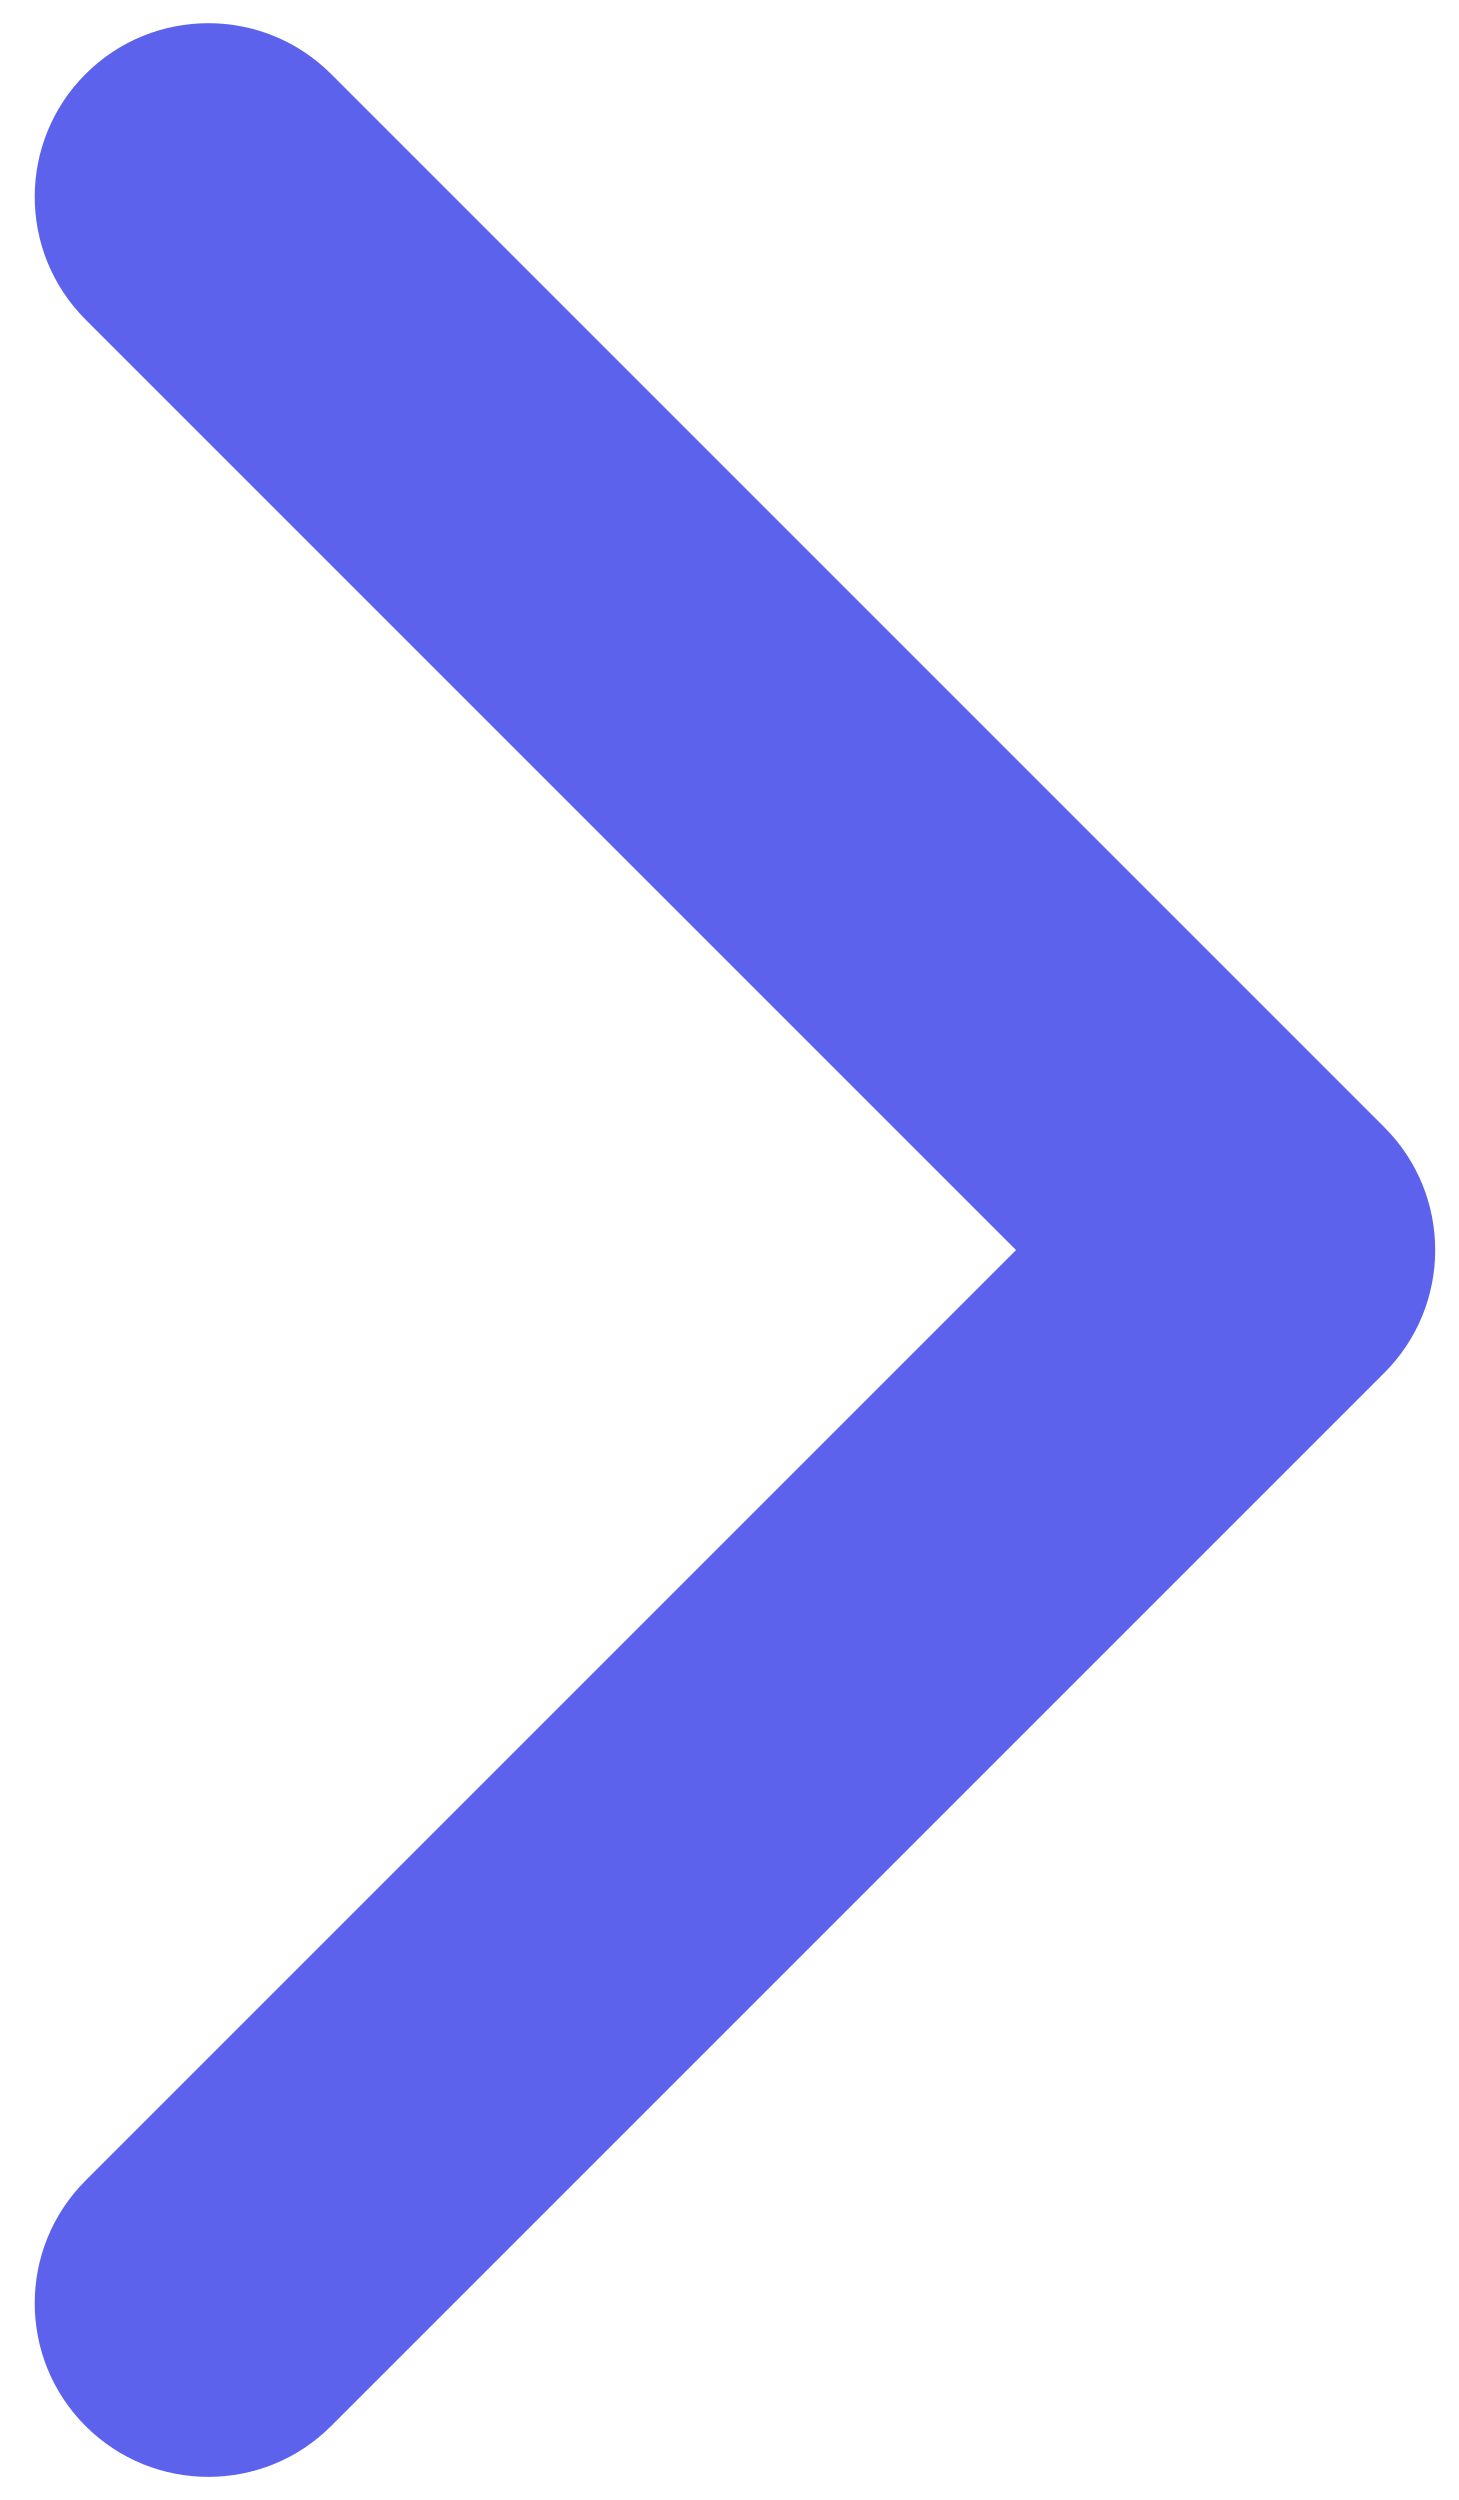
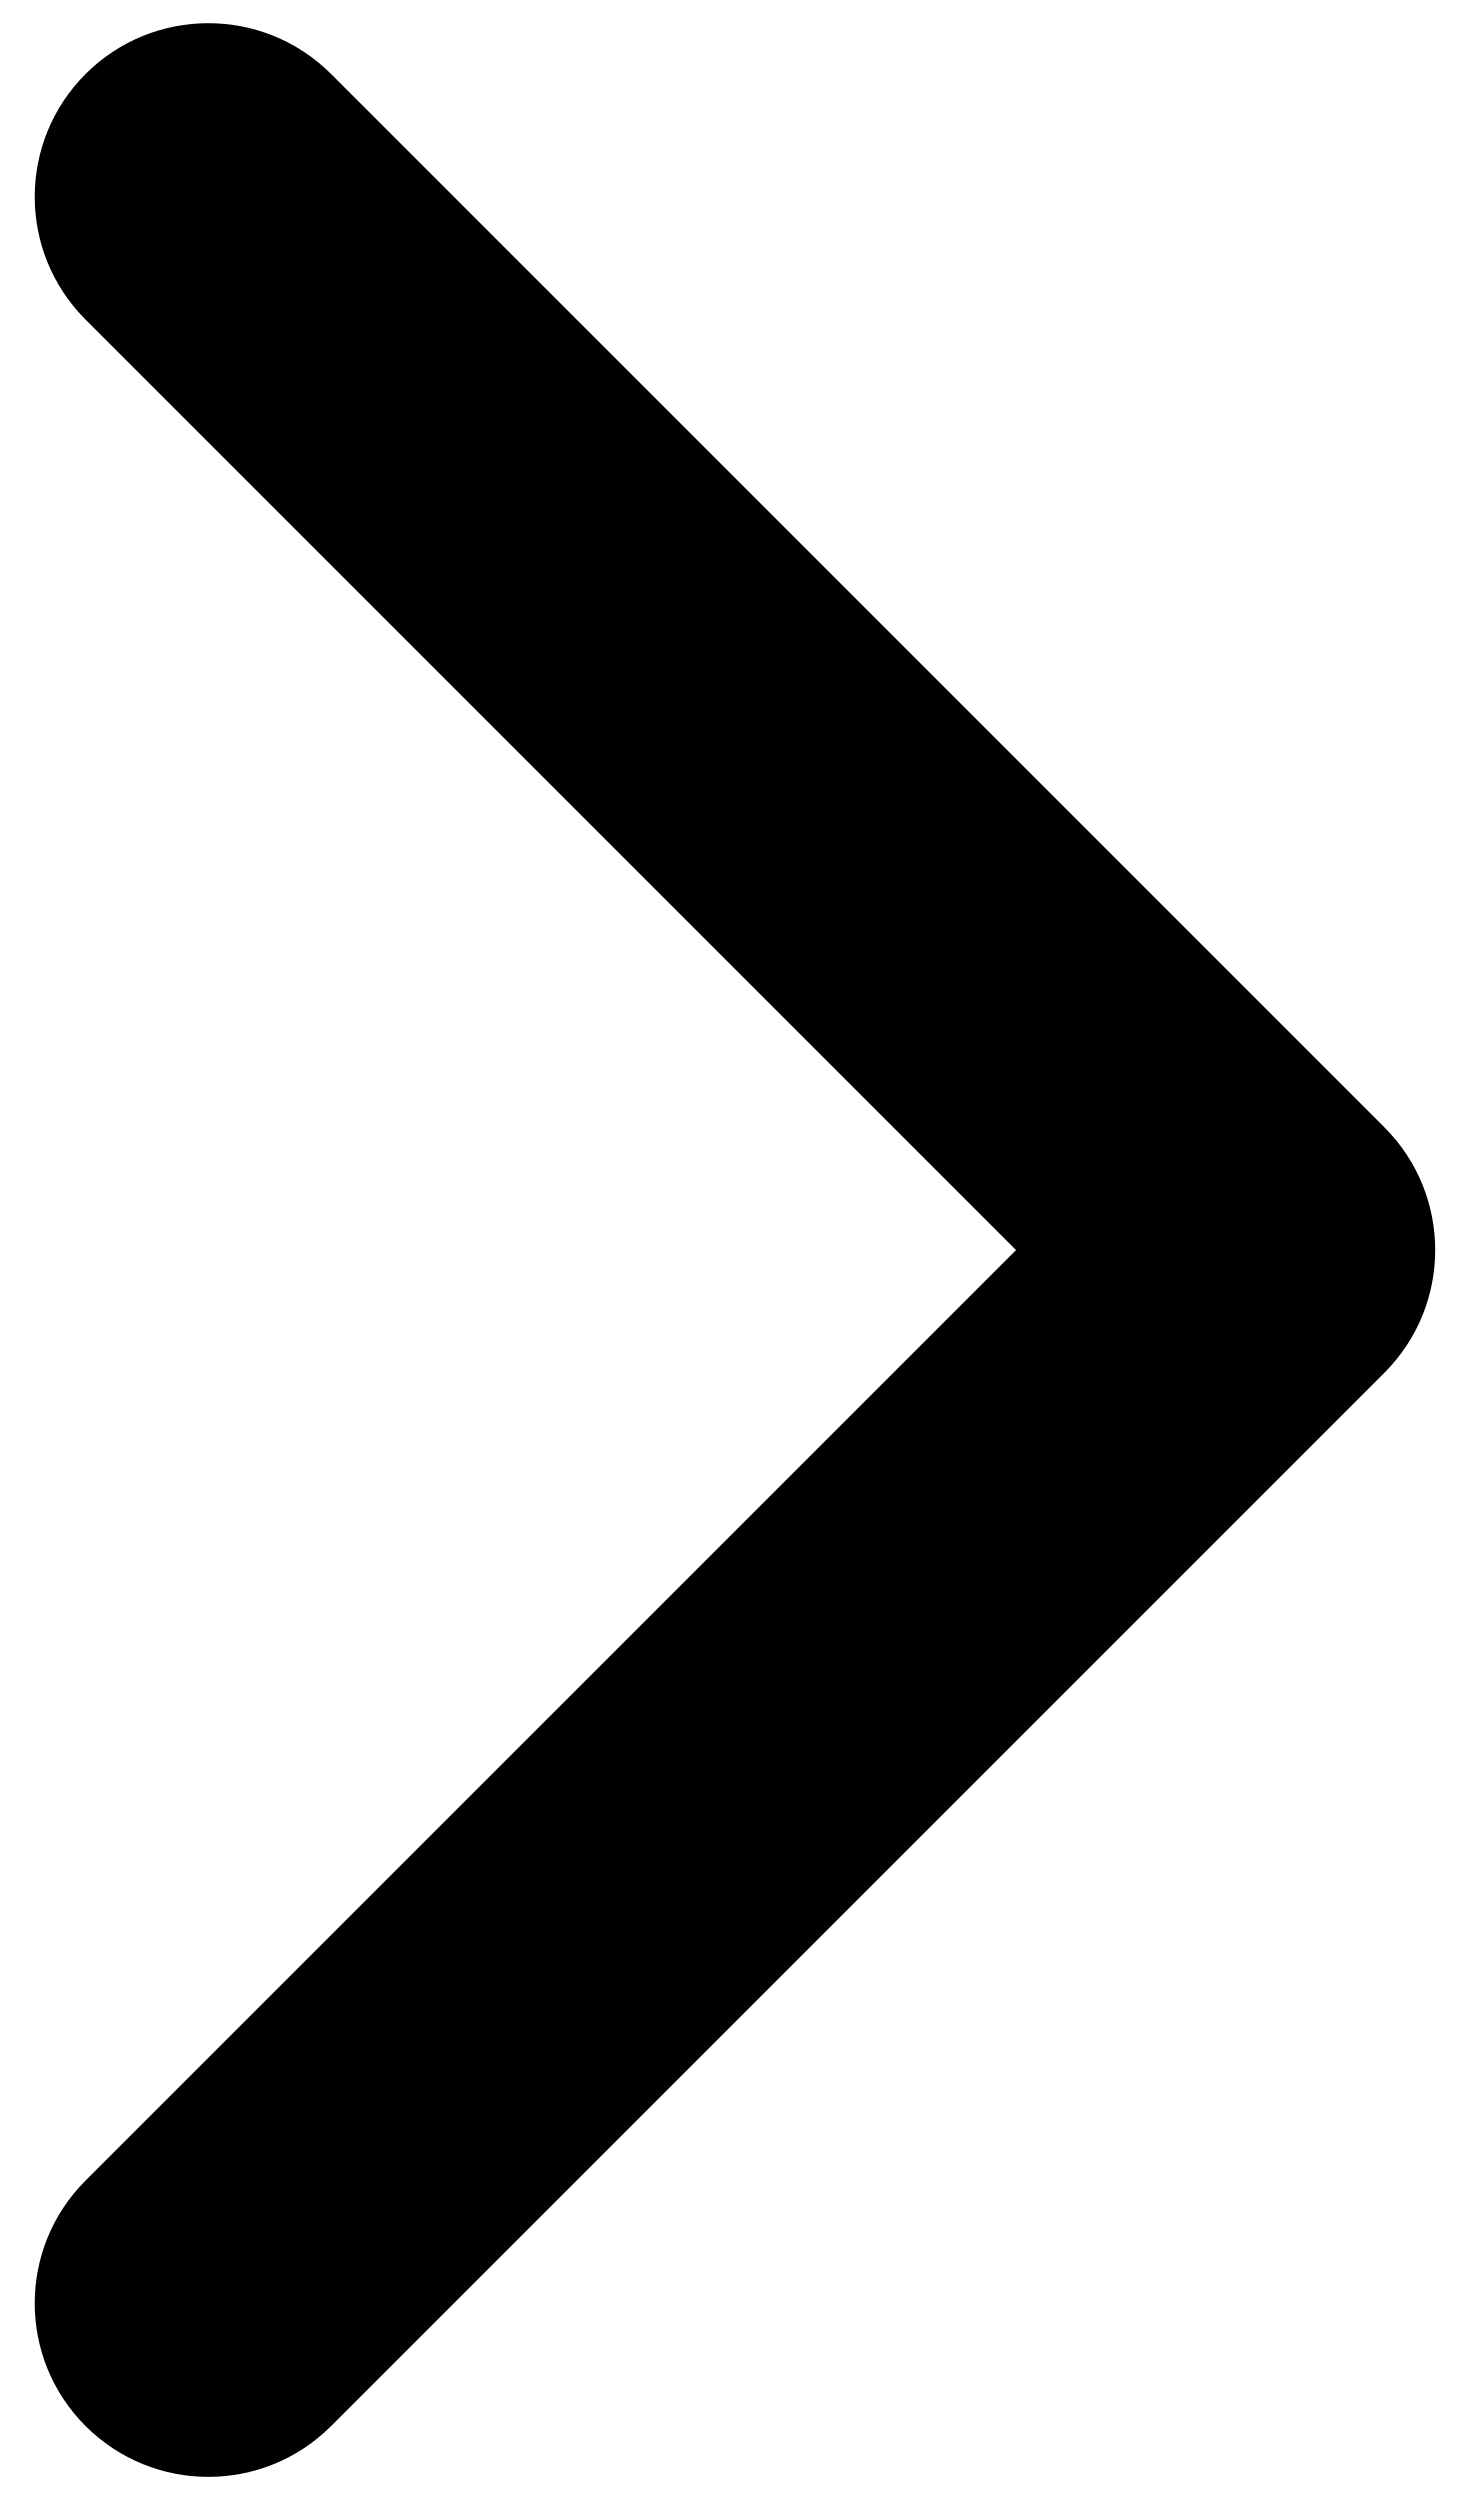
- <svg xmlns="http://www.w3.org/2000/svg" fill="#5c62ec" height="36" viewBox="0 0 21 36" width="21">
-   <path clip-rule="evenodd" d="m1.232 1.066c.976-.976 2.559-.976 3.536 0l15.167 15.167c.976.976.976 2.559 0 3.535l-15.167 15.167c-.976.976-2.559.976-3.536 0-.976-.976-.976-2.559 0-3.535l13.399-13.399-13.399-13.399c-.976-.976-.976-2.559 0-3.536z" fill="#5c62ec" fill-rule="evenodd" />
+ <svg xmlns="http://www.w3.org/2000/svg" fill="current" height="36" viewBox="0 0 21 36" width="21">
+   <path clip-rule="evenodd" d="m1.232 1.066c.976-.976 2.559-.976 3.536 0l15.167 15.167c.976.976.976 2.559 0 3.535l-15.167 15.167c-.976.976-2.559.976-3.536 0-.976-.976-.976-2.559 0-3.535l13.399-13.399-13.399-13.399c-.976-.976-.976-2.559 0-3.536z" fill="current" fill-rule="evenodd" />
</svg>
